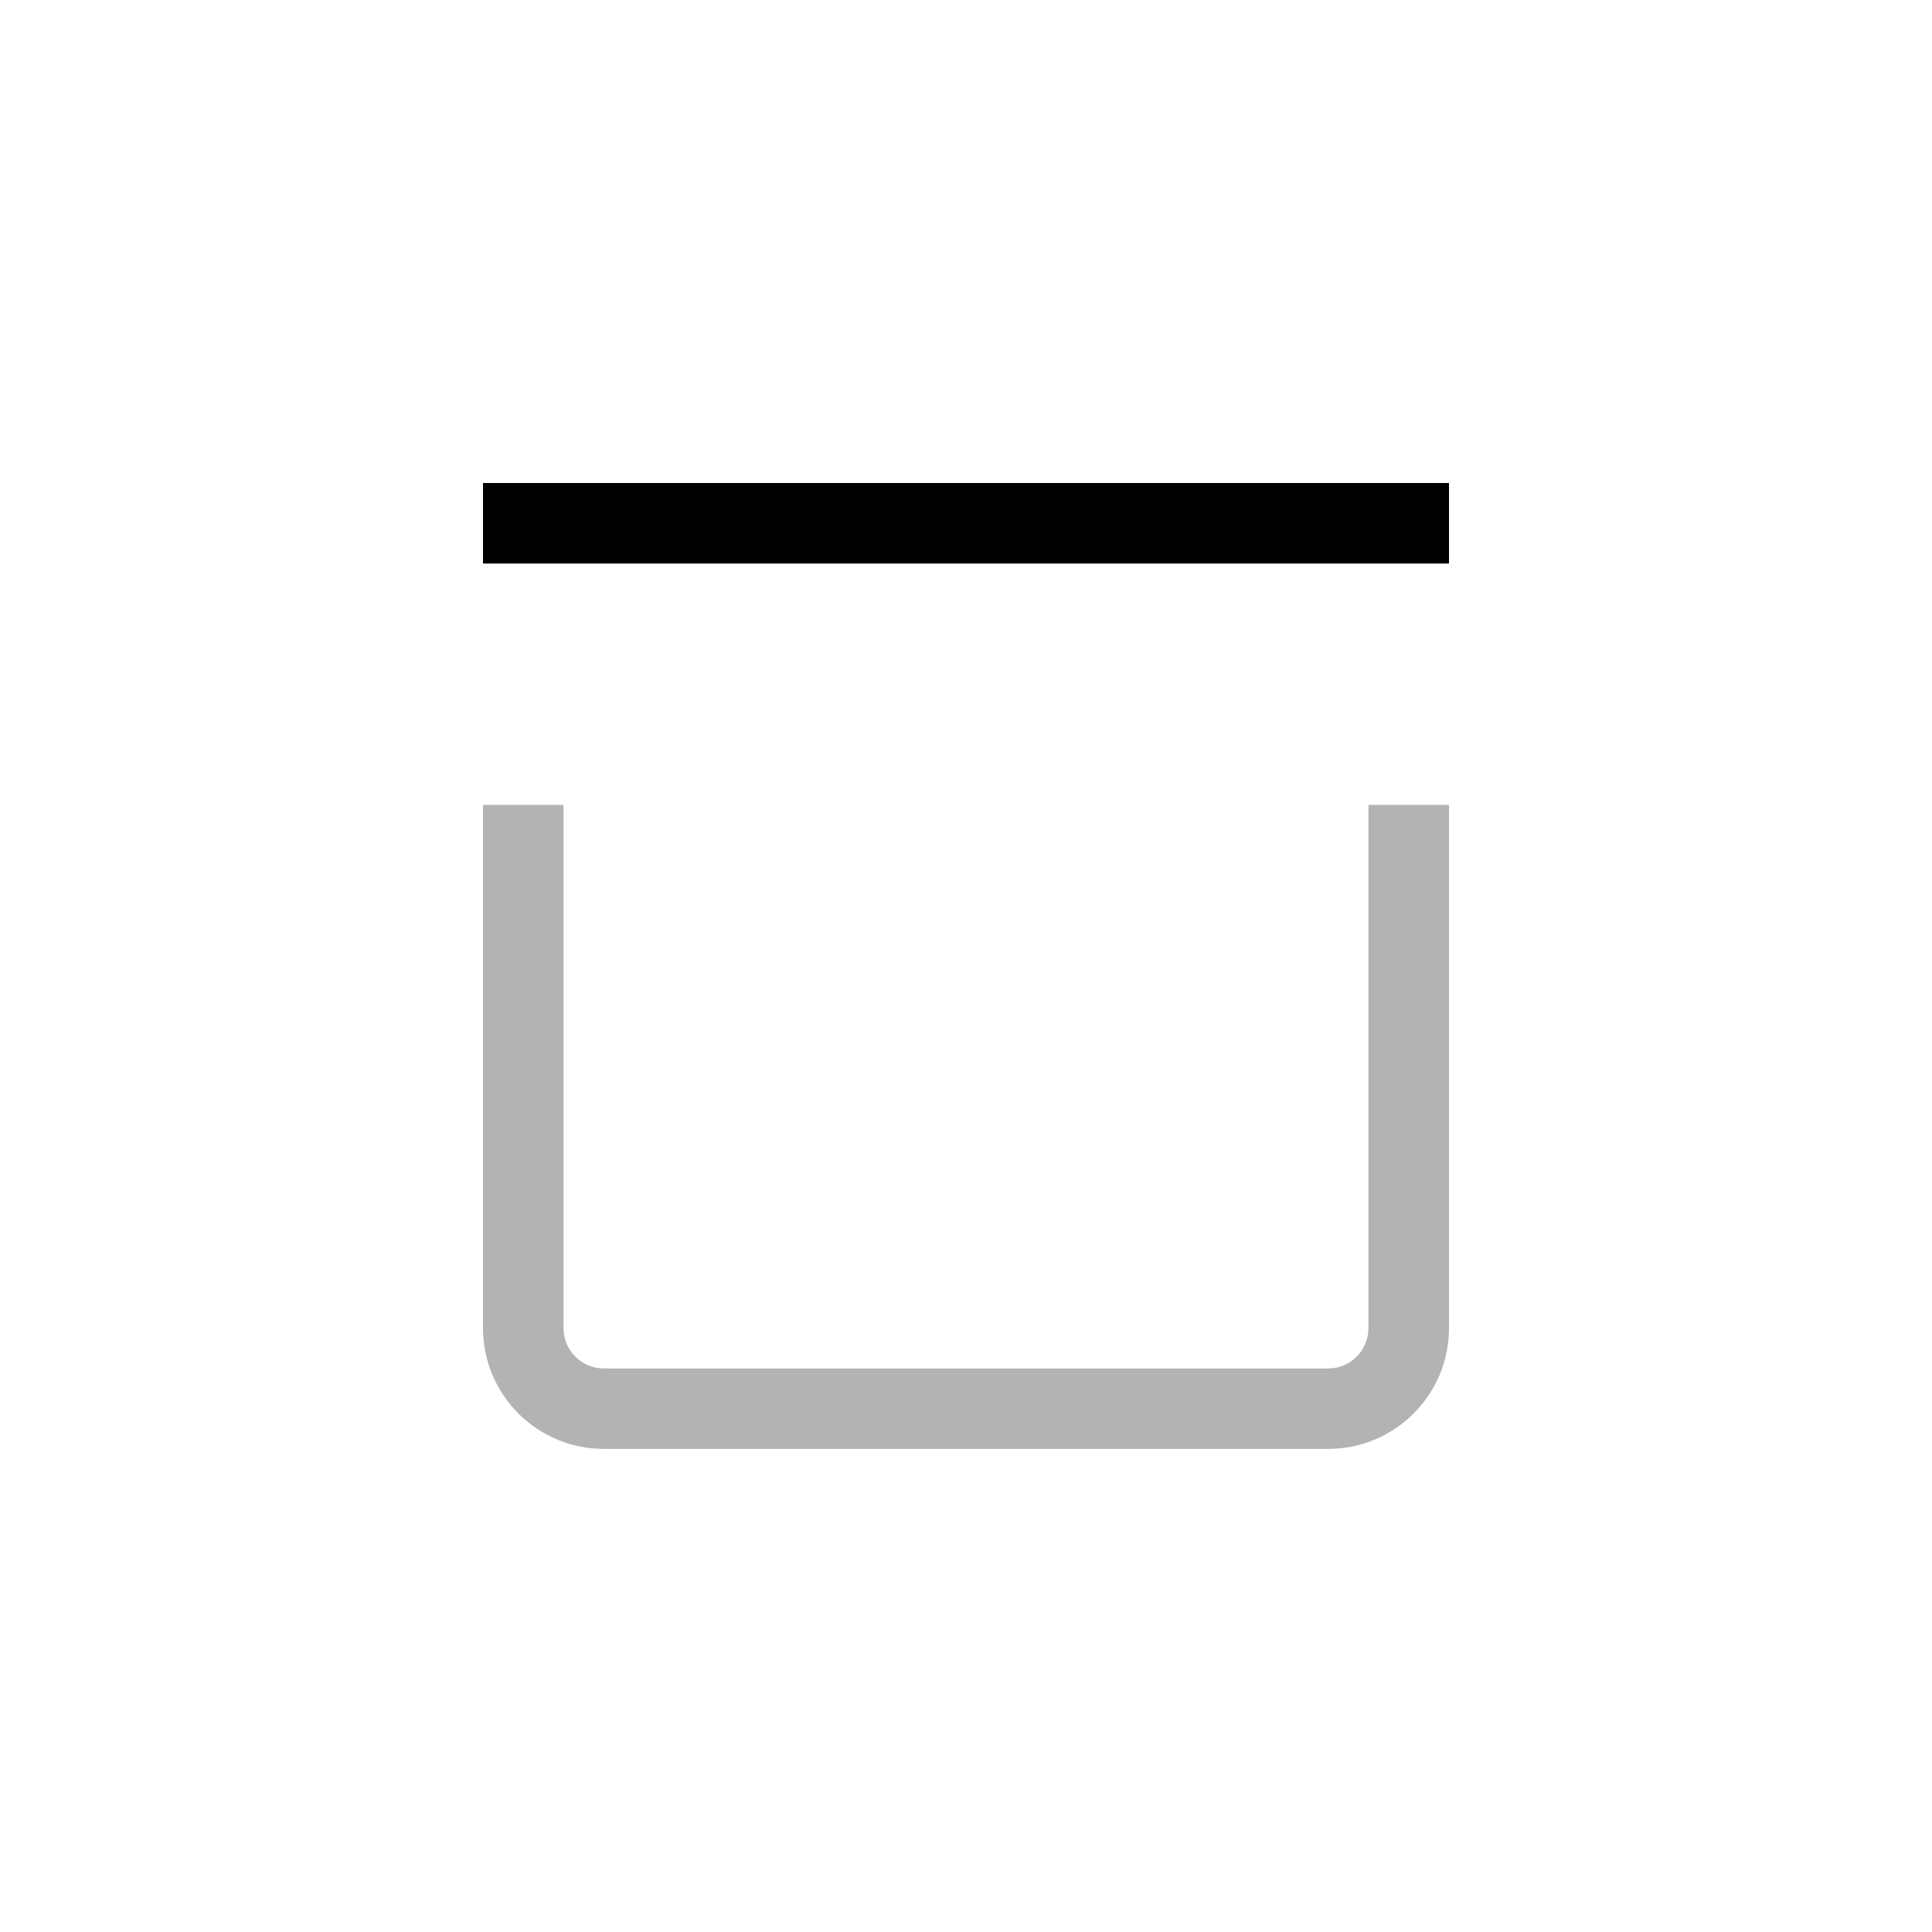
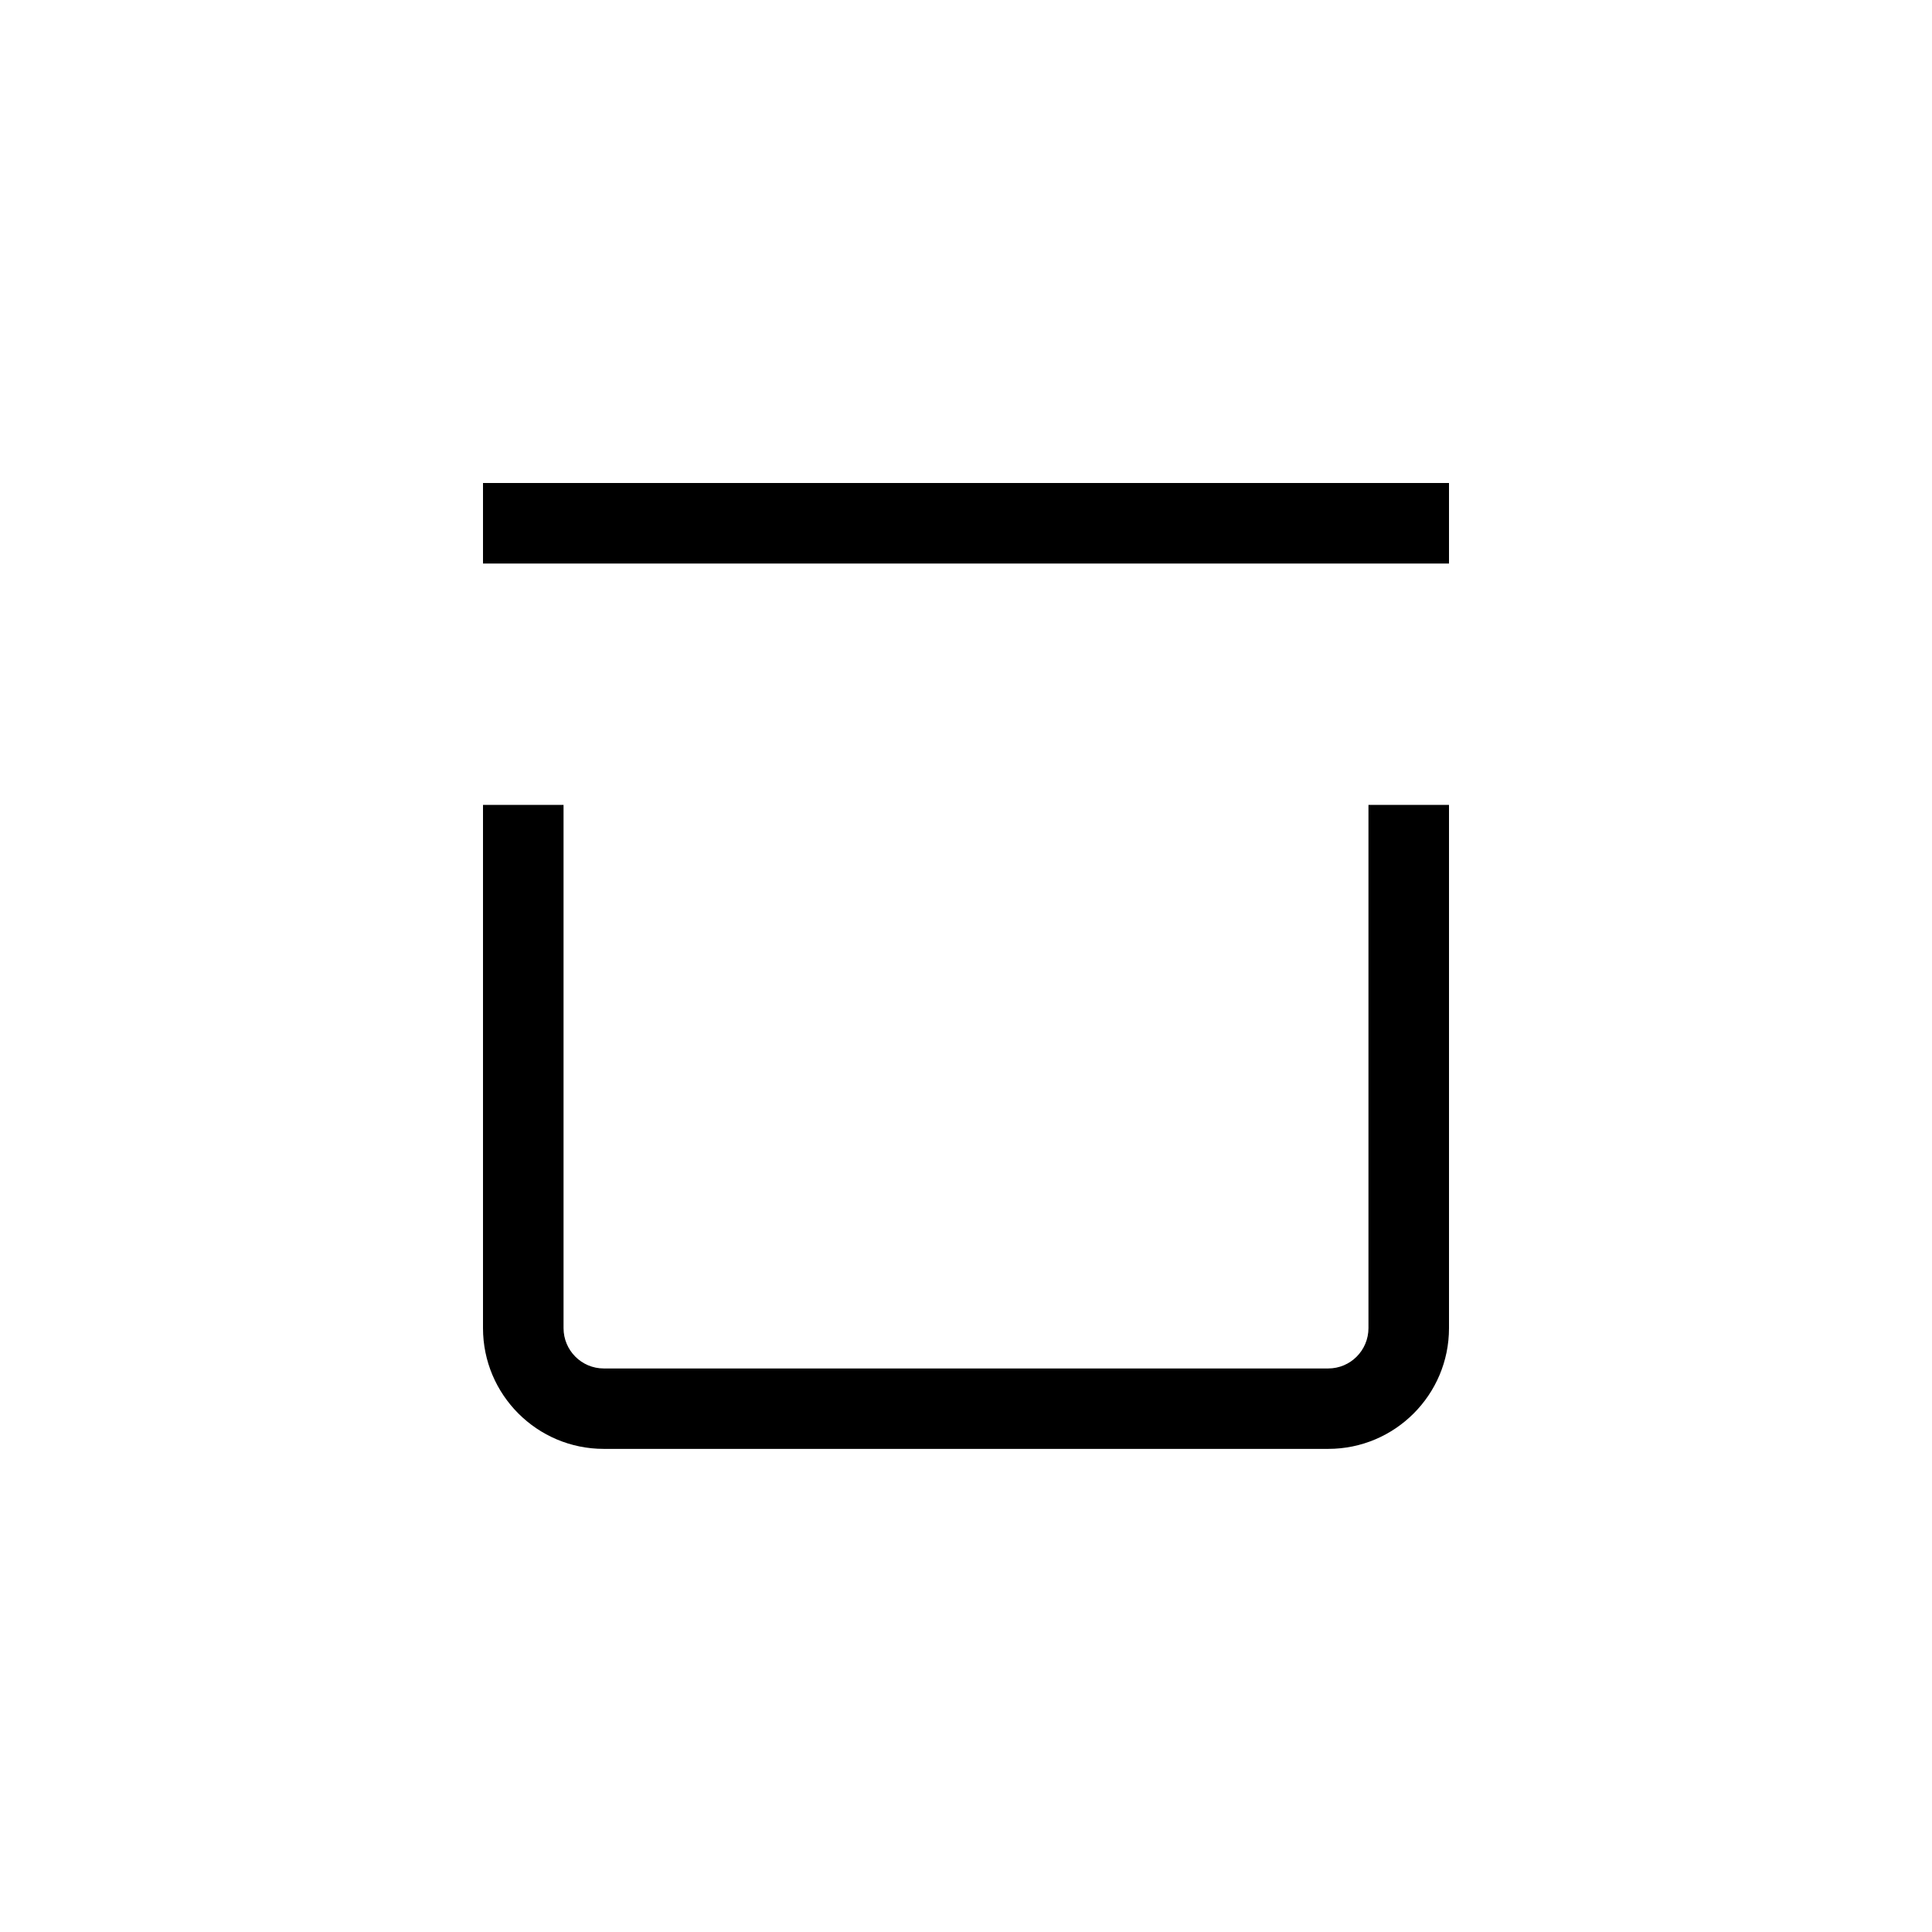
<svg xmlns="http://www.w3.org/2000/svg" viewBox="0 0 16 16">
-   <path d="M4 10.999V6.666H4.667L4.667 10.999C4.667 11.183 4.816 11.333 5 11.333H11C11.184 11.333 11.333 11.183 11.333 10.999V6.666H12V10.999C12 11.551 11.552 11.999 11 11.999H5C4.448 11.999 4 11.551 4 10.999Z" fill-opacity="0.3" />
+   <path d="M4 10.999V6.666H4.667L4.667 10.999C4.667 11.183 4.816 11.333 5 11.333H11C11.184 11.333 11.333 11.183 11.333 10.999V6.666H12V10.999C12 11.551 11.552 11.999 11 11.999H5C4.448 11.999 4 11.551 4 10.999Z" />
  <path d="M4 4L12 4V4.667L4 4.667V4Z" />
</svg>
